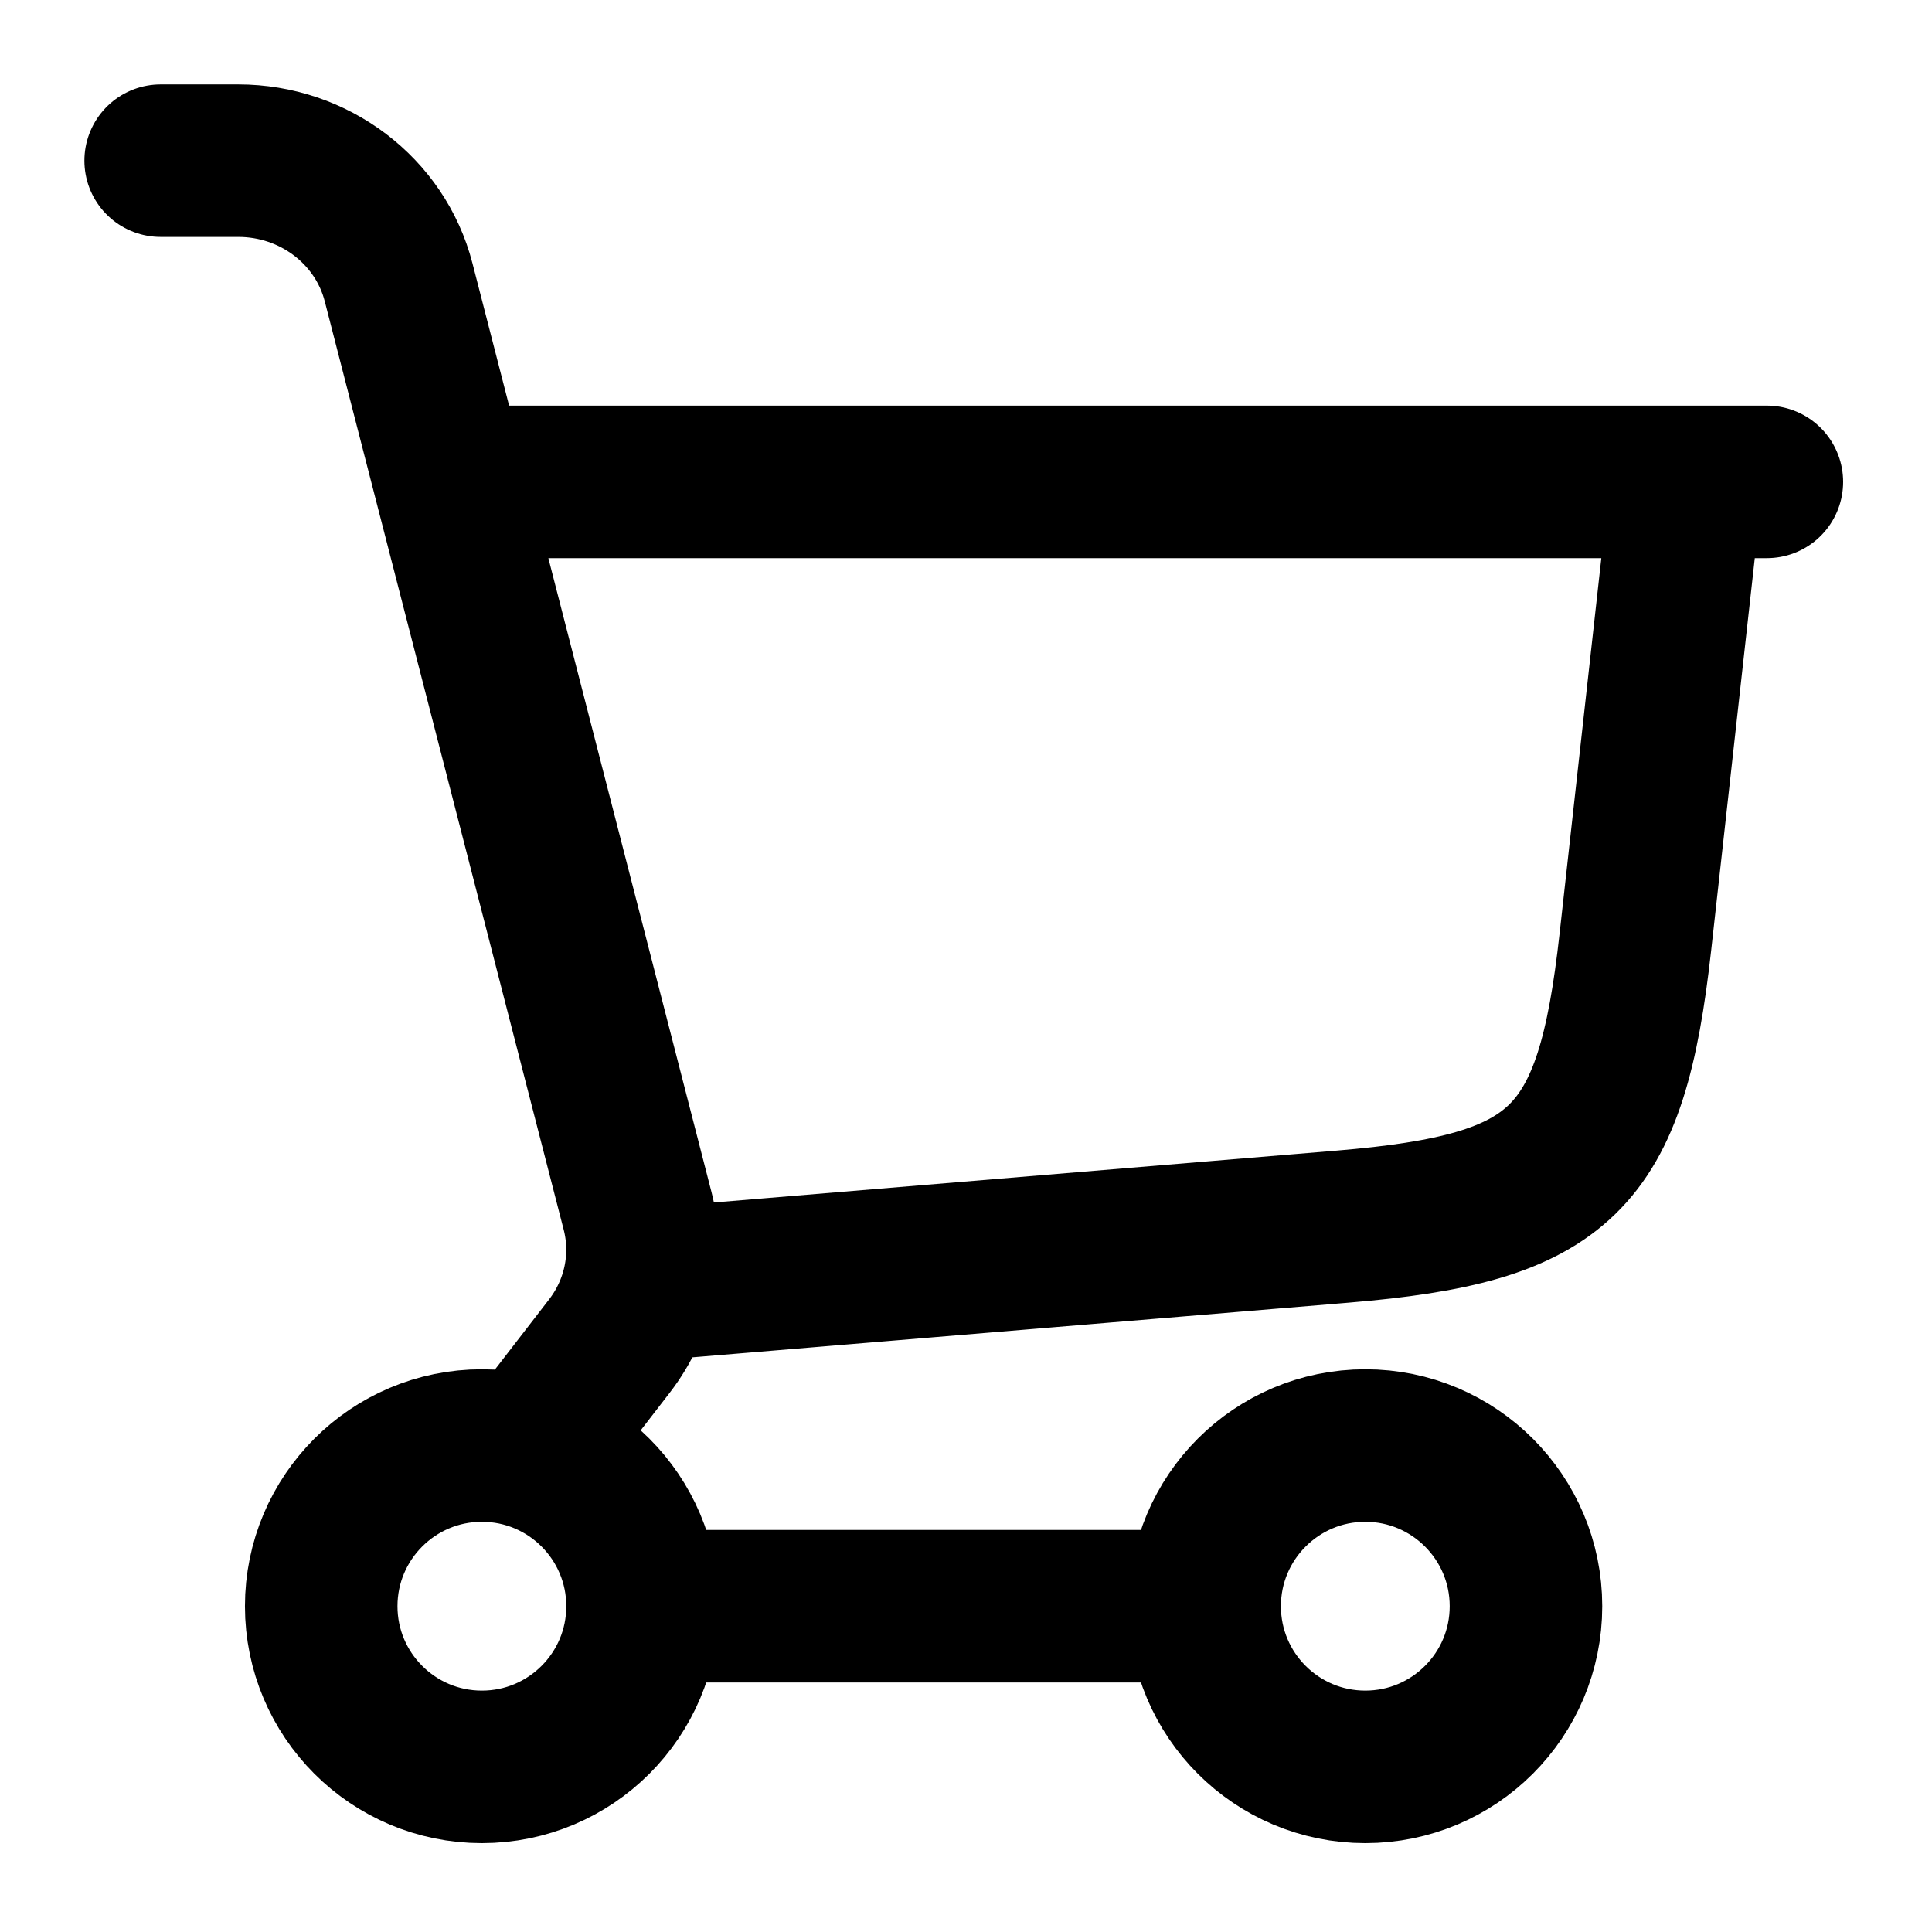
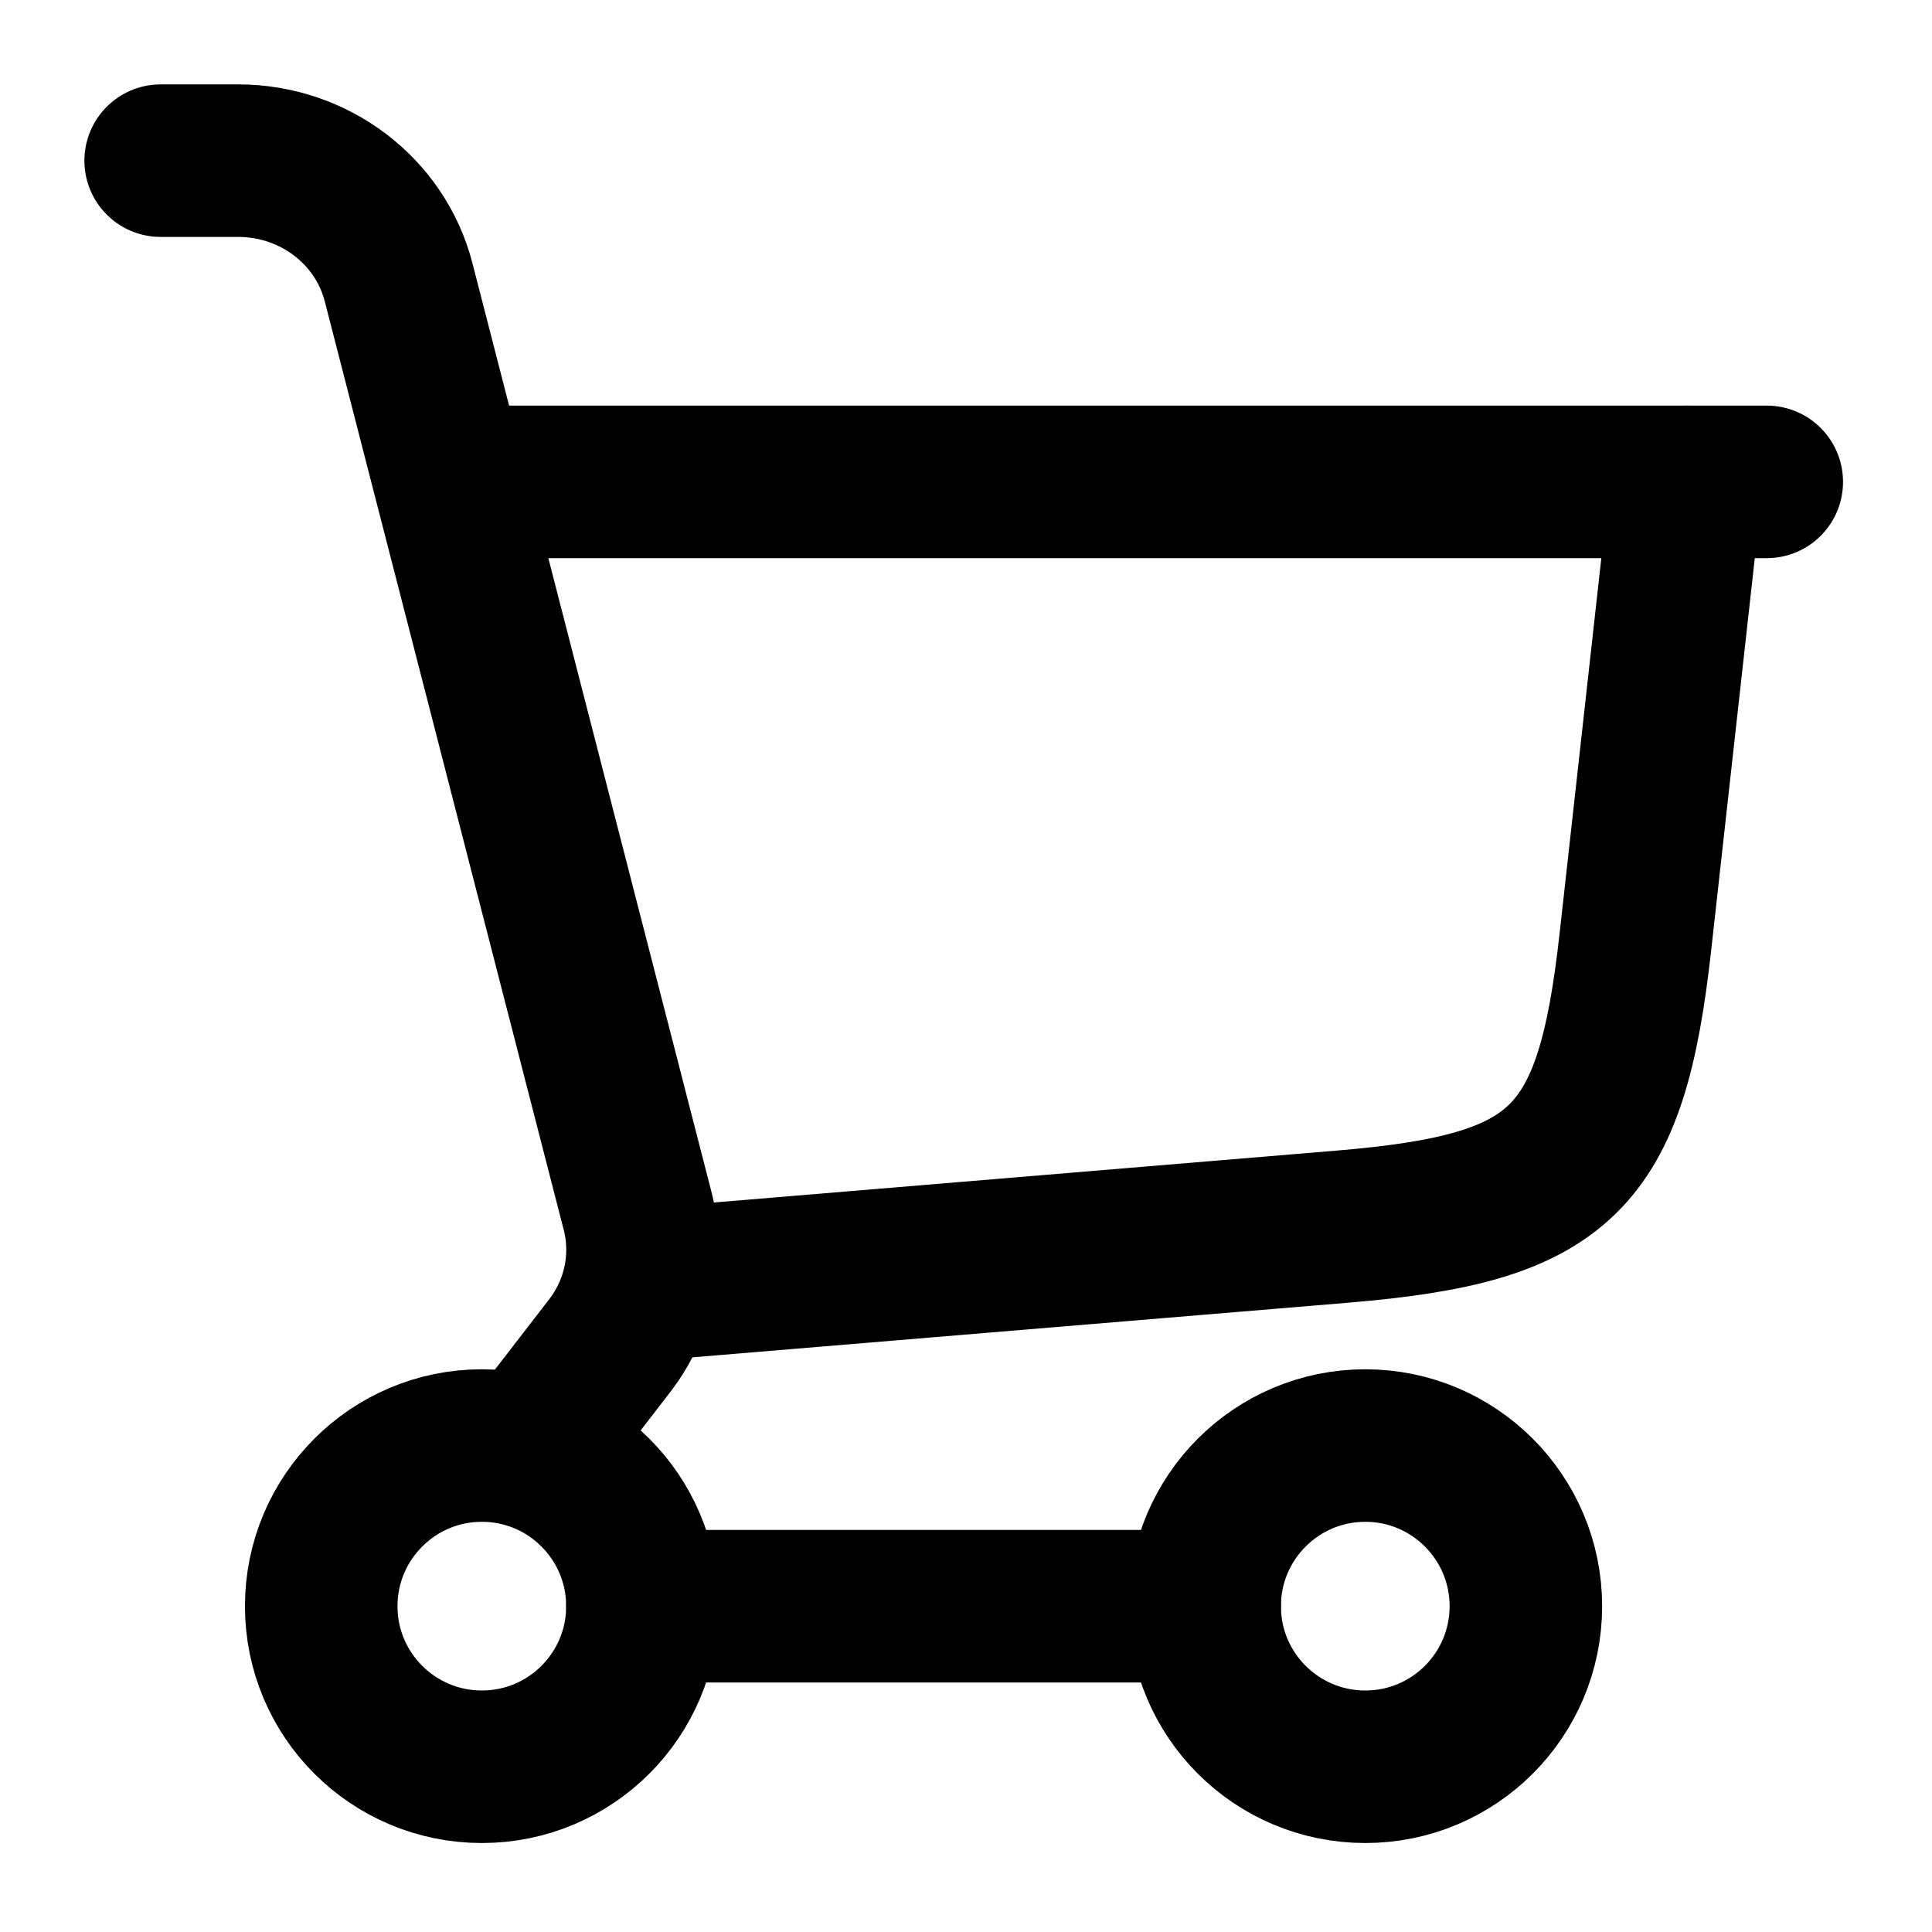
- <svg xmlns="http://www.w3.org/2000/svg" aria-hidden="true" viewBox="0 0 19 19" fill="none">
-   <path d="M6.318 12.637l6.888-.574c2.154-.18 2.638-.65 2.877-2.8l.503-4.524M4.739 4.739h12.637M4.739 17.376a1.58 1.58 0 1 0 0-3.16 1.58 1.58 0 0 0 0 3.16Zm8.688 0a1.58 1.58 0 1 0 0-3.16 1.58 1.58 0 0 0 0 3.16Zm-7.109-1.58h5.529M1.58 1.58h.763c.746 0 1.396.493 1.577 1.196l2.35 9.131c.119.462.017.95-.277 1.331l-.755.978" stroke="currentColor" stroke-width="1.5" stroke-linecap="round" />
+ <svg xmlns="http://www.w3.org/2000/svg" width="19" height="19" viewBox="0 0 19 19" fill="none" aria-hidden="true">
+   <path d="M6.318 12.637L13.206 12.063C15.36 11.883 15.844 11.413 16.083 9.263L16.586 4.739" stroke="currentColor" stroke-width="1.5" stroke-linecap="round" />
+   <path d="M4.739 4.739H5.134H17.375" stroke="currentColor" stroke-width="1.5" stroke-linecap="round" />
+   <path d="M4.739 17.375C5.611 17.375 6.318 16.668 6.318 15.796C6.318 14.924 5.611 14.216 4.739 14.216C3.866 14.216 3.159 14.924 3.159 15.796C3.159 16.668 3.866 17.375 4.739 17.375Z" stroke="currentColor" stroke-width="1.5" />
+   <path d="M13.427 17.375C14.299 17.375 15.006 16.668 15.006 15.796C15.006 14.924 14.299 14.216 13.427 14.216C12.554 14.216 11.847 14.924 11.847 15.796C11.847 16.668 12.554 17.375 13.427 17.375Z" stroke="currentColor" stroke-width="1.5" />
+   <path d="M6.318 15.796H11.847" stroke="currentColor" stroke-width="1.5" stroke-linecap="round" />
+   <path d="M1.58 1.58H2.343C3.089 1.58 3.739 2.073 3.92 2.776L6.27 11.907C6.389 12.369 6.287 12.858 5.993 13.238L5.238 14.216" stroke="currentColor" stroke-width="1.5" stroke-linecap="round" />
</svg>
